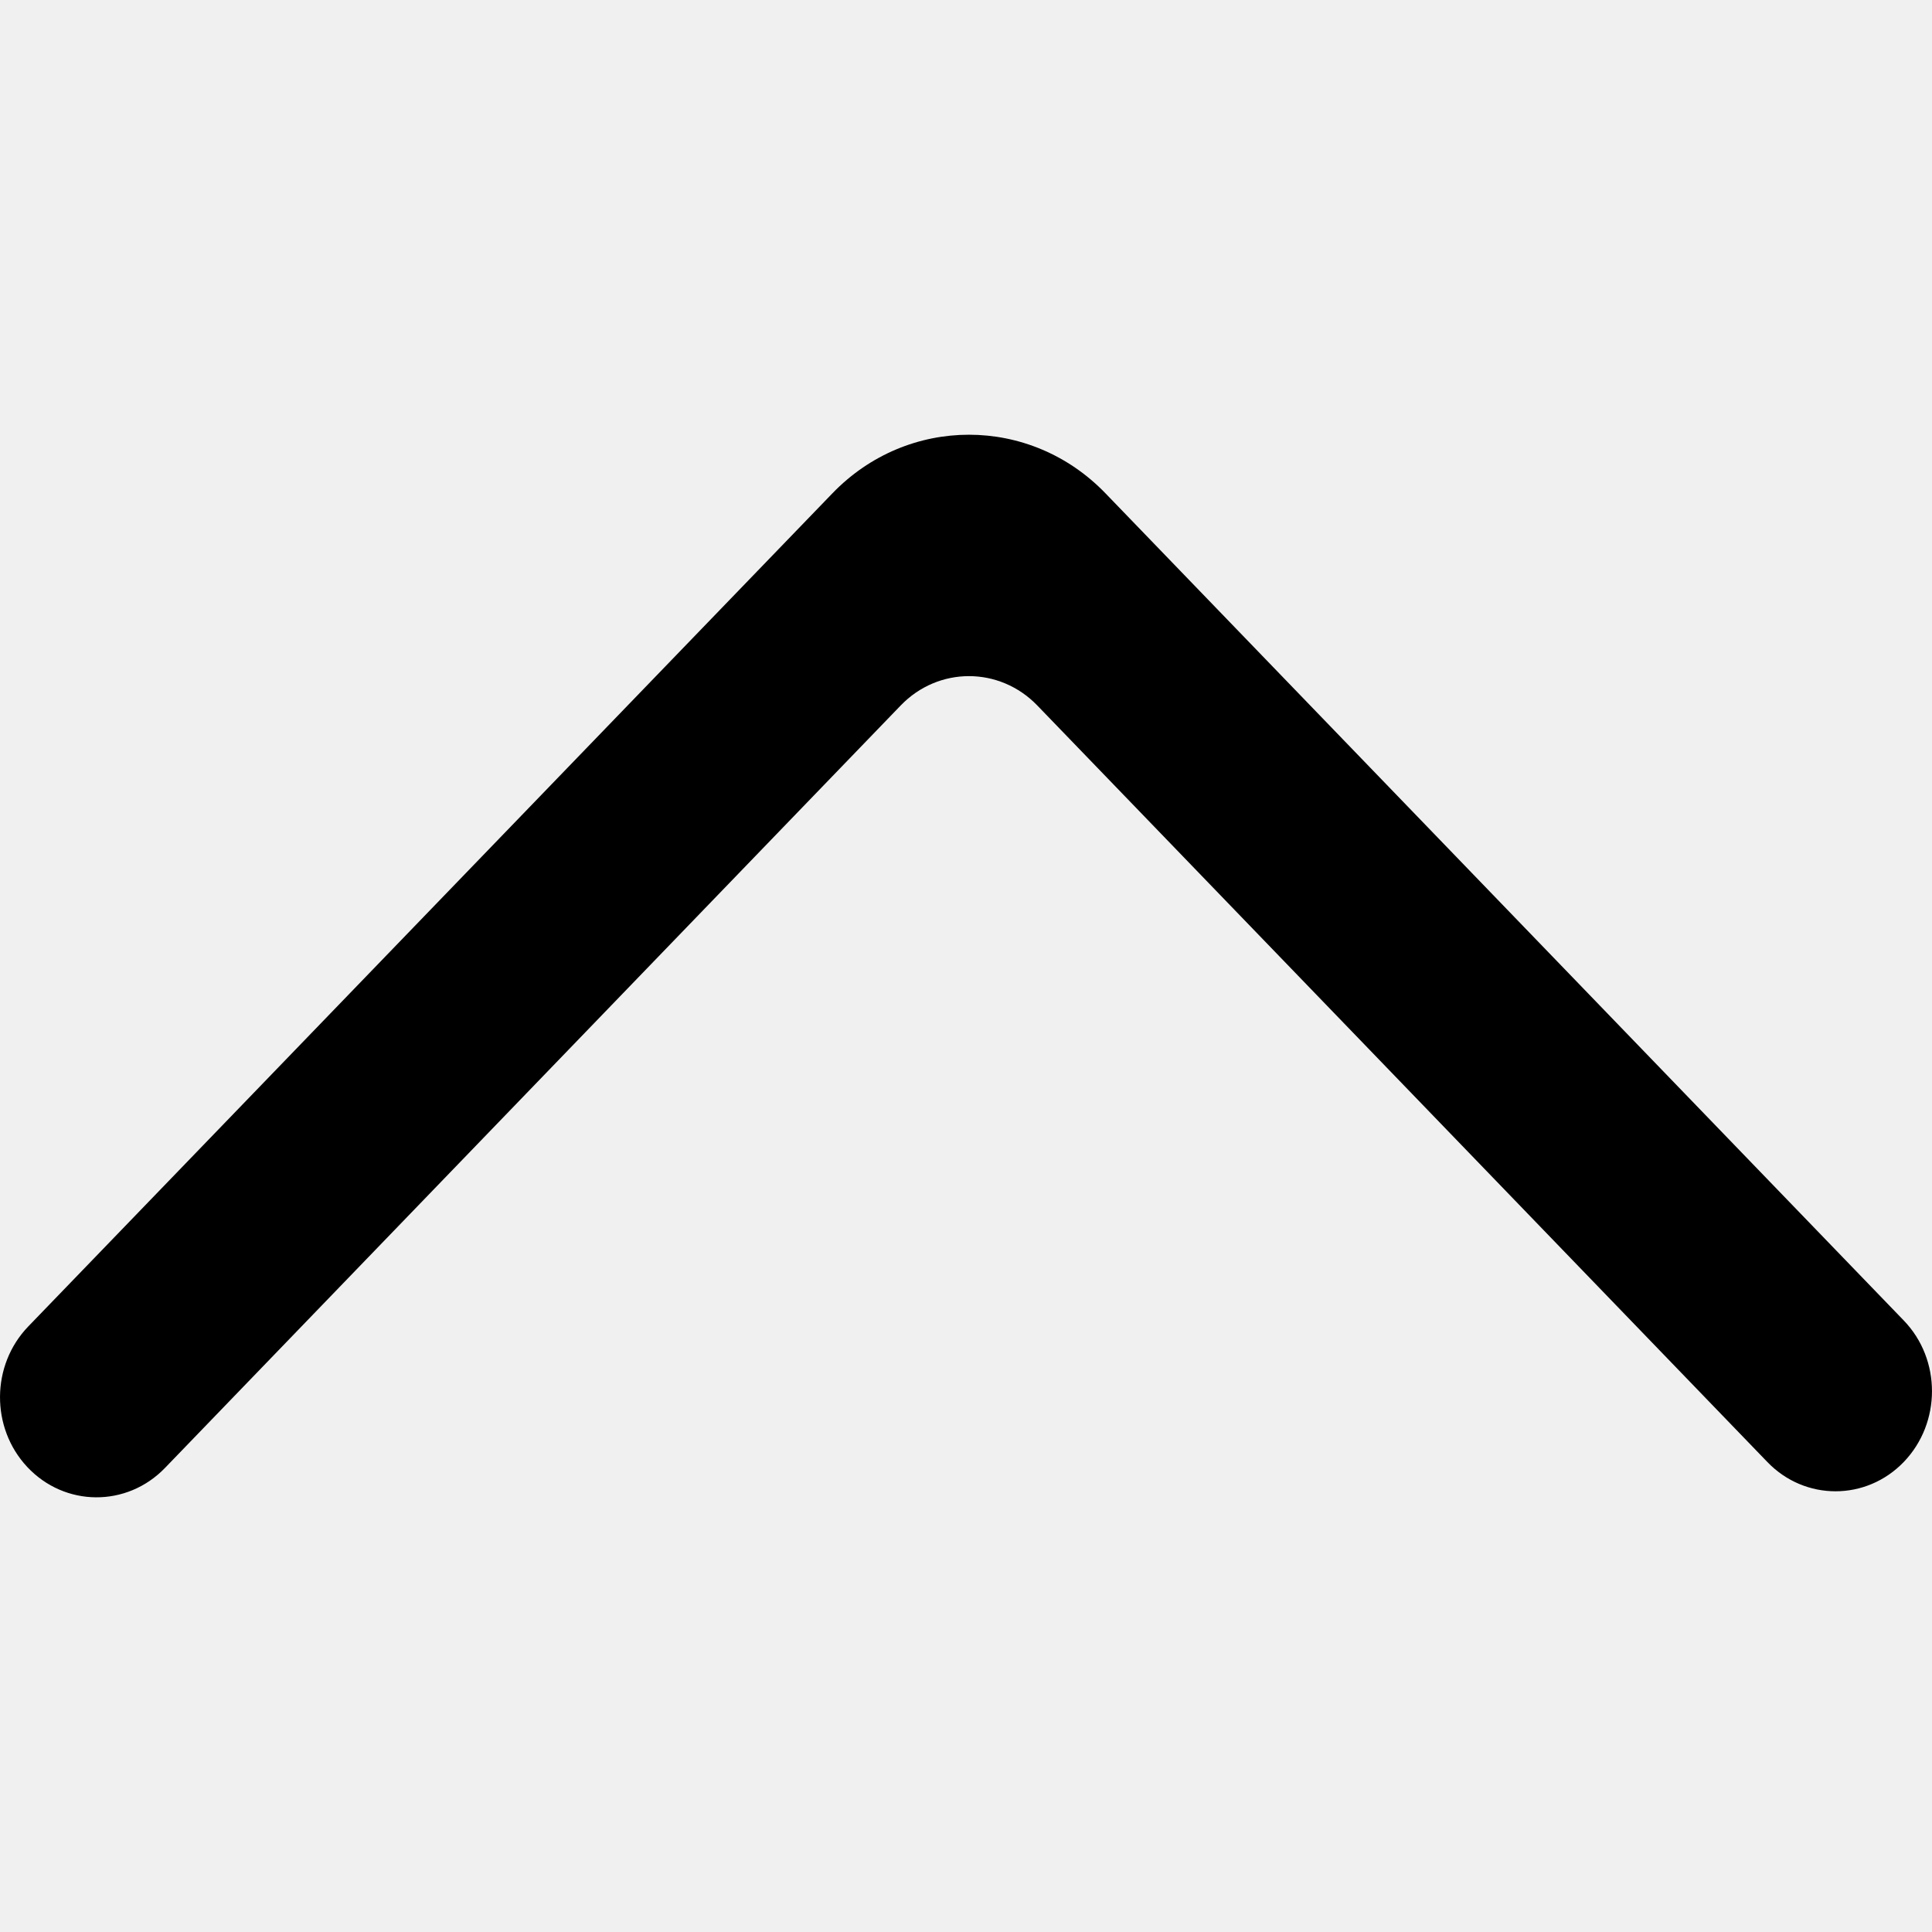
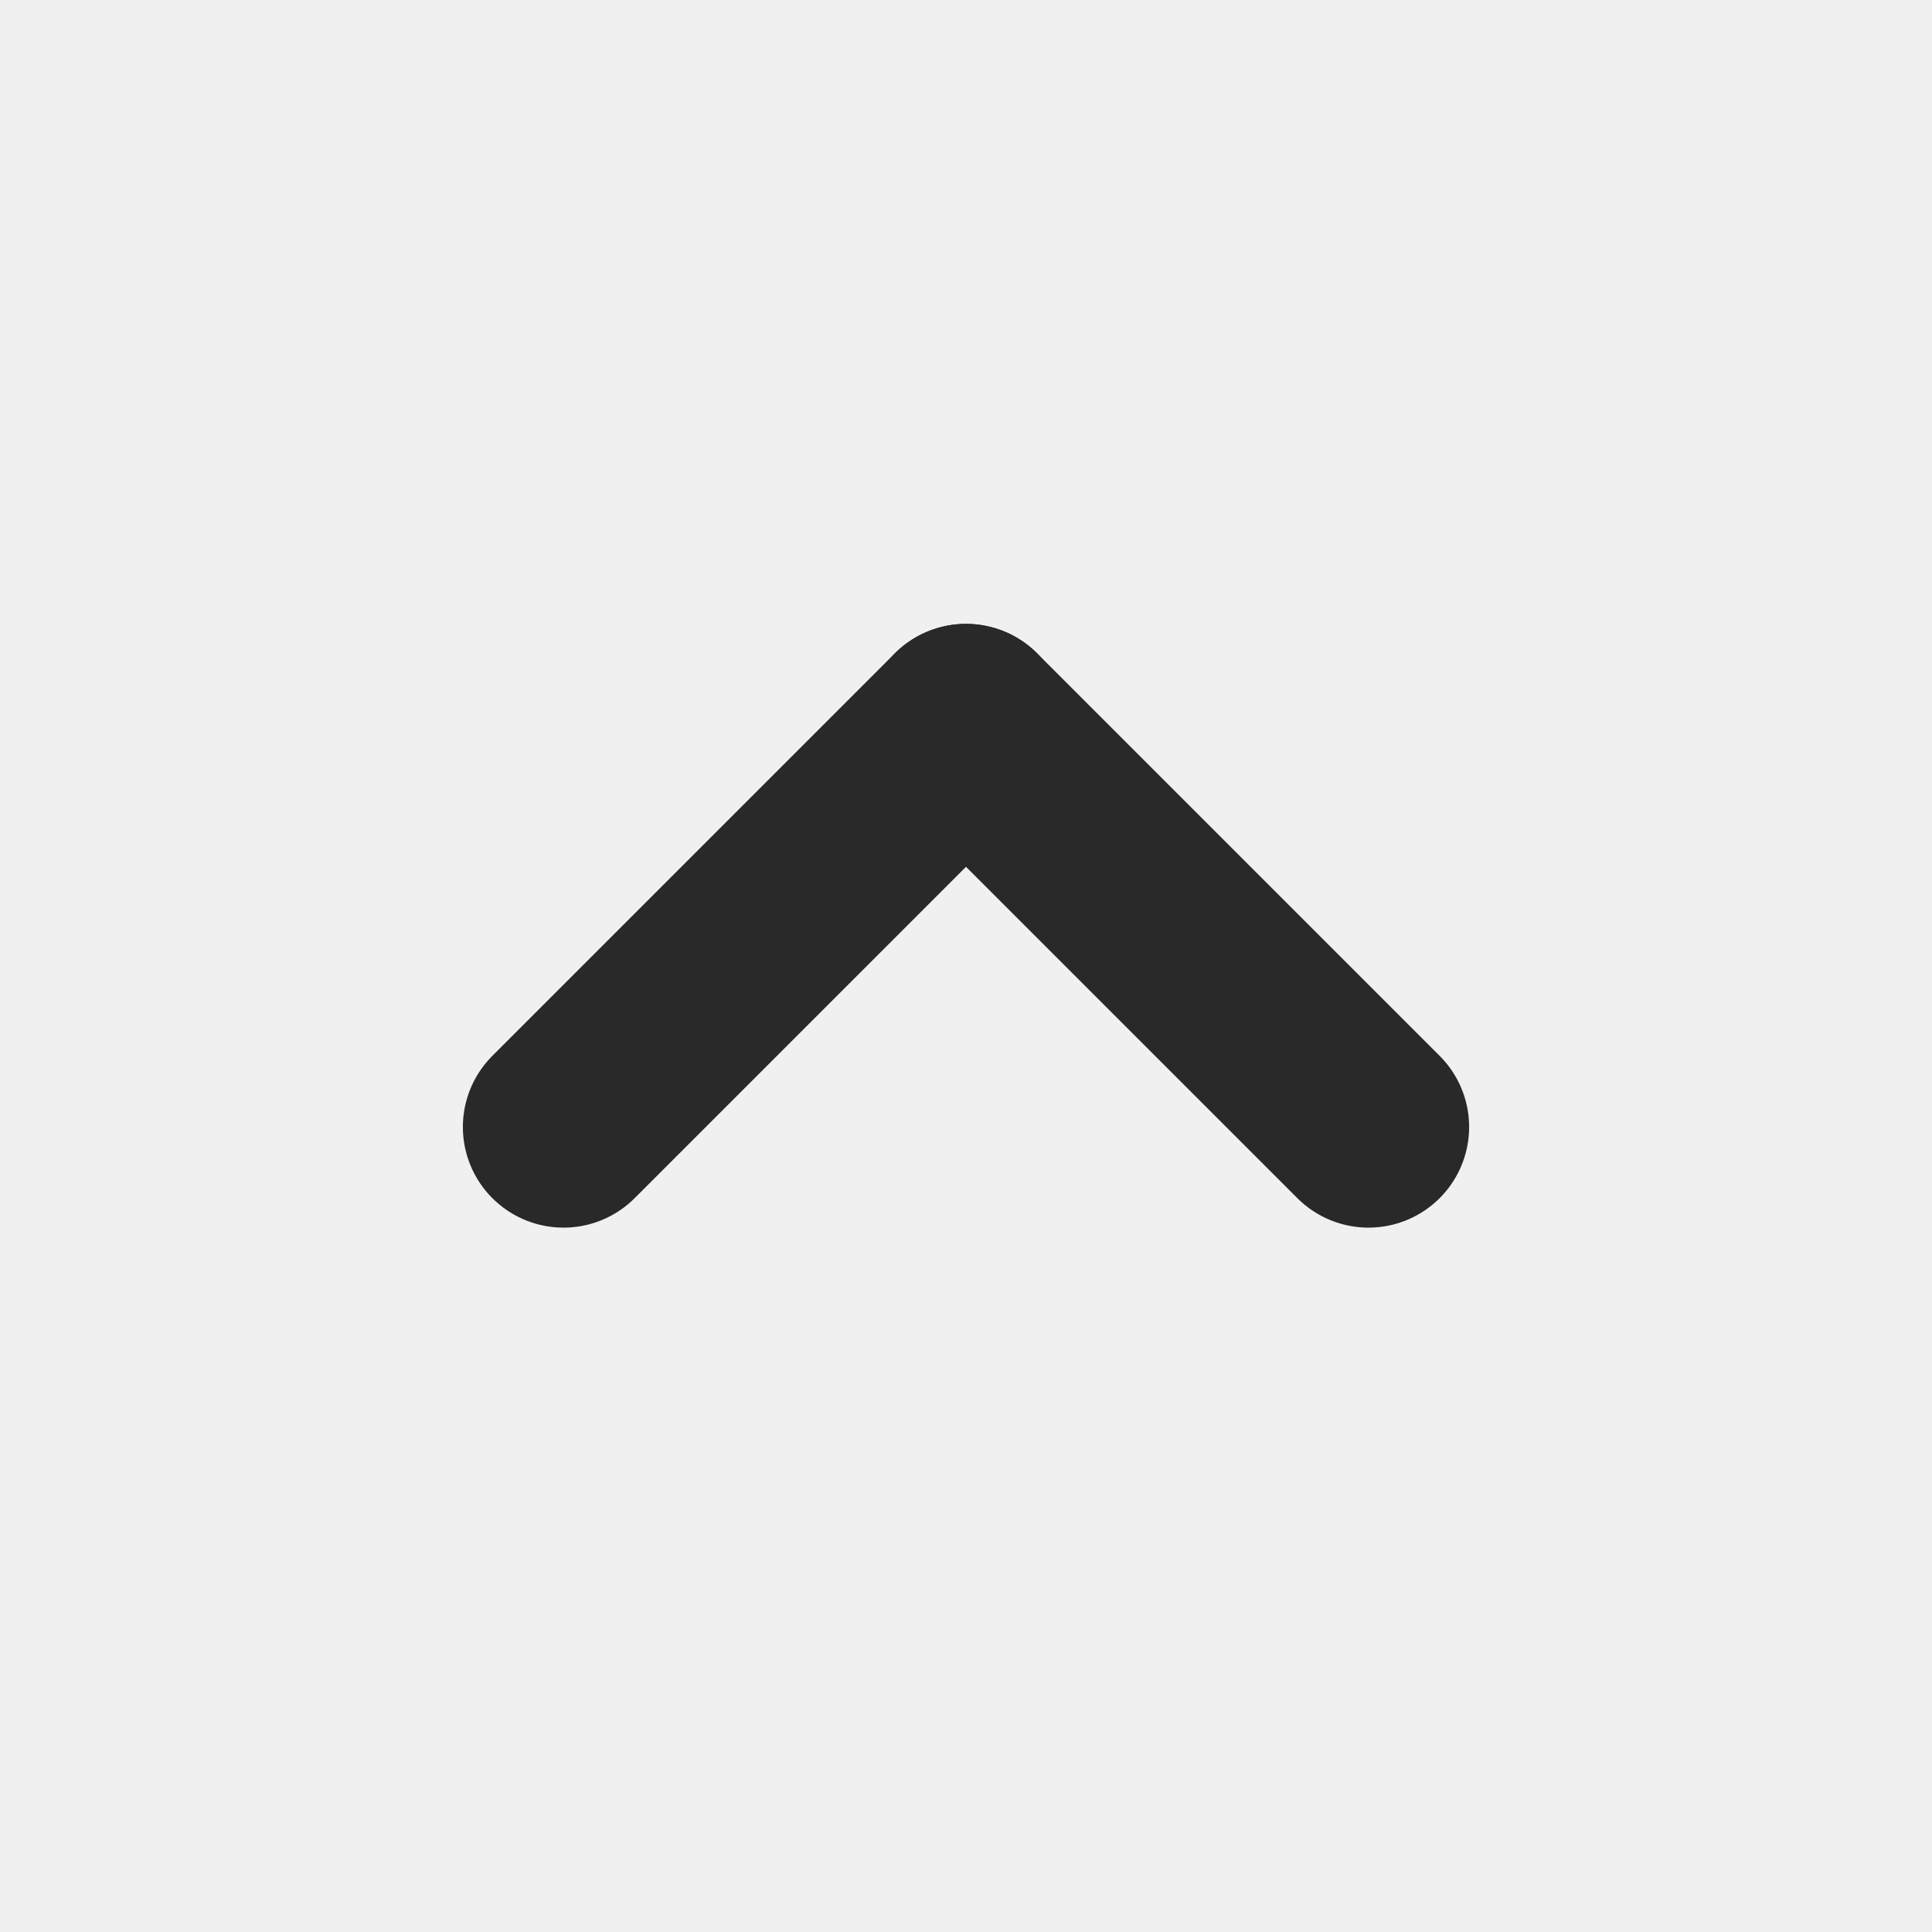
- <svg xmlns="http://www.w3.org/2000/svg" width="800px" height="800px" viewBox="0 -4.5 20 20" version="1.1">
-   <defs>
- 
- </defs>
-   <g id="Page-1" stroke="none" stroke-width="1" fill="none" fill-rule="evenodd">
-     <g id="Dribbble-Light-Preview" transform="translate(-260, -6684)" fill="#000000">
-       <g id="icons" transform="translate(56, 160)">
-         <path d="M223.708,6534.634 L223.708,6534.634 C224.097,6534.229 224.097,6533.573 223.708,6533.17 L215.444,6524.607 C214.664,6523.798 213.397,6523.798 212.617,6524.607 L204.292,6533.232 C203.907,6533.632 203.902,6534.28 204.282,6534.686 C204.671,6535.101 205.312,6535.105 205.707,6534.697 L213.324,6526.803 C213.714,6526.398 214.347,6526.398 214.738,6526.803 L222.295,6534.634 C222.684,6535.039 223.318,6535.039 223.708,6534.634" id="arrow_up-[#337]">
- 
- </path>
-       </g>
+ <svg xmlns="http://www.w3.org/2000/svg" width="800px" height="800px" viewBox="0 0 24 24" fill="none">
+   <g id="SVGRepo_bgCarrier" stroke-width="0" />
+   <g id="SVGRepo_tracerCarrier" stroke-linecap="round" stroke-linejoin="round" />
+   <g id="SVGRepo_iconCarrier">
+     <g clip-path="url(#clip0_429_11224)">
+       <path d="M17 14L12 9" stroke="#292929" stroke-width="2.5" stroke-linecap="round" stroke-linejoin="round" />
+       <path d="M12 9L7 14" stroke="#292929" stroke-width="2.5" stroke-linecap="round" stroke-linejoin="round" />
    </g>
+     <defs>
+       <clipPath id="clip0_429_11224">
+         <rect width="24" height="24" fill="white" />
+       </clipPath>
+     </defs>
  </g>
</svg>
